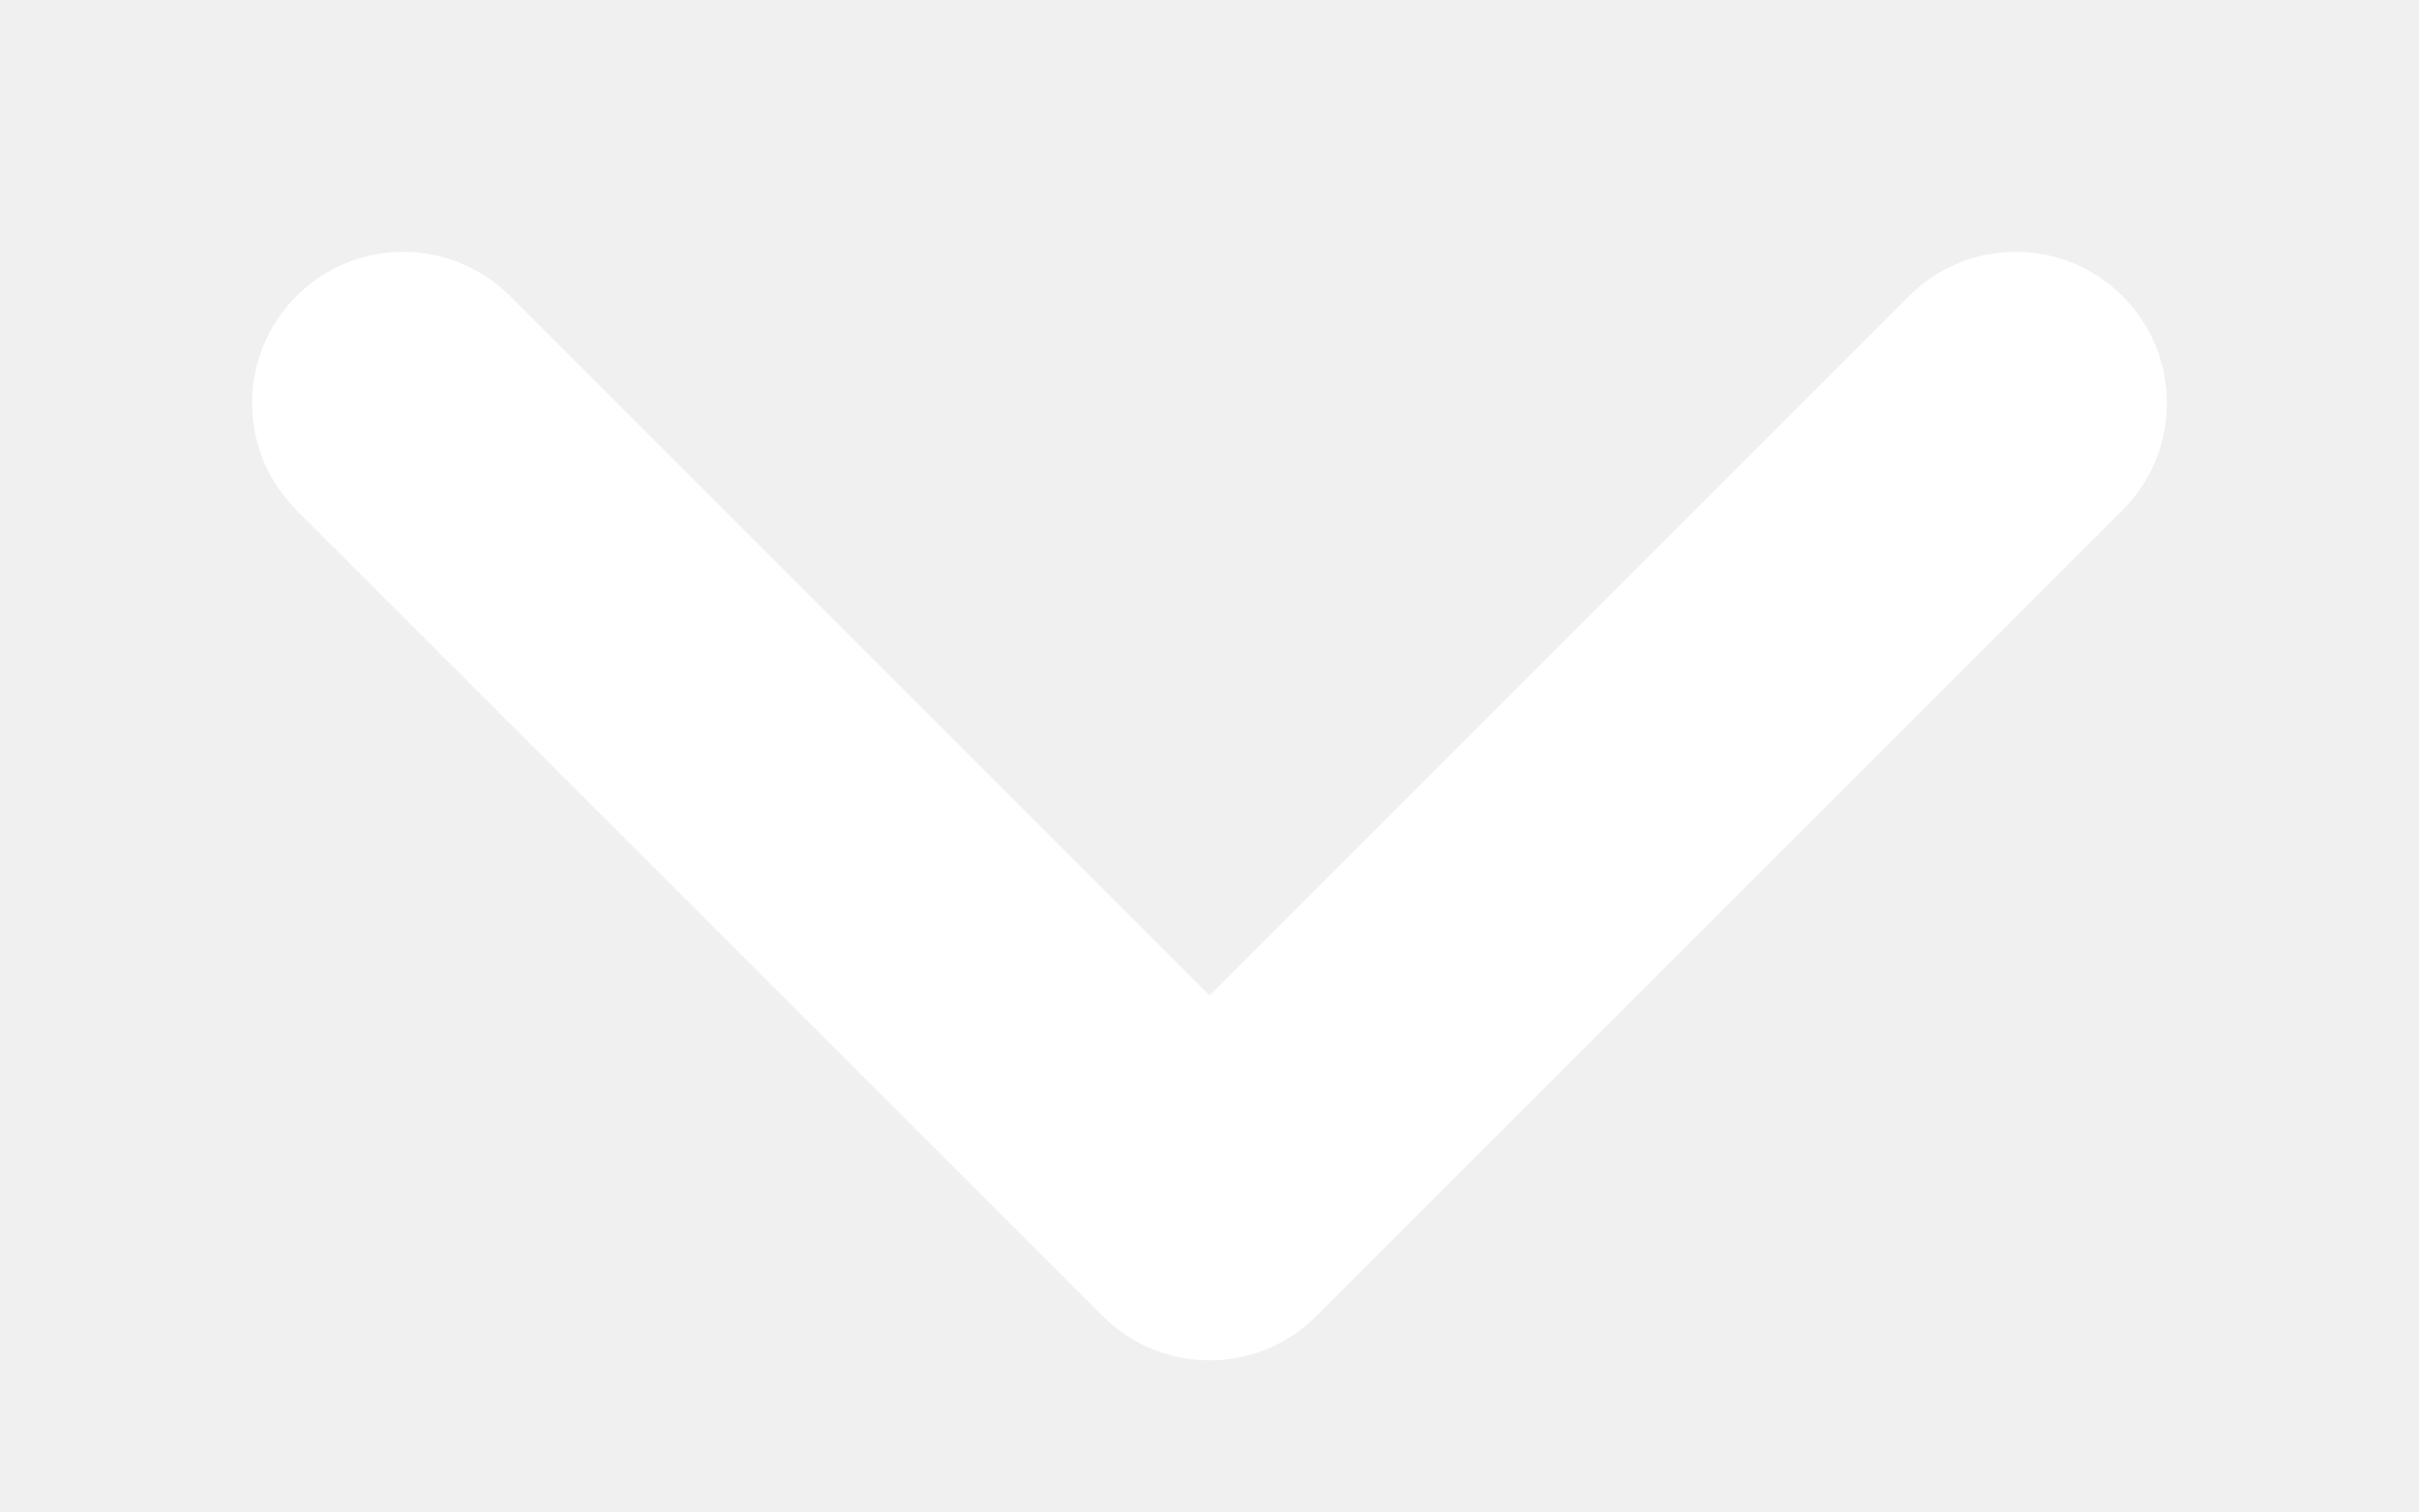
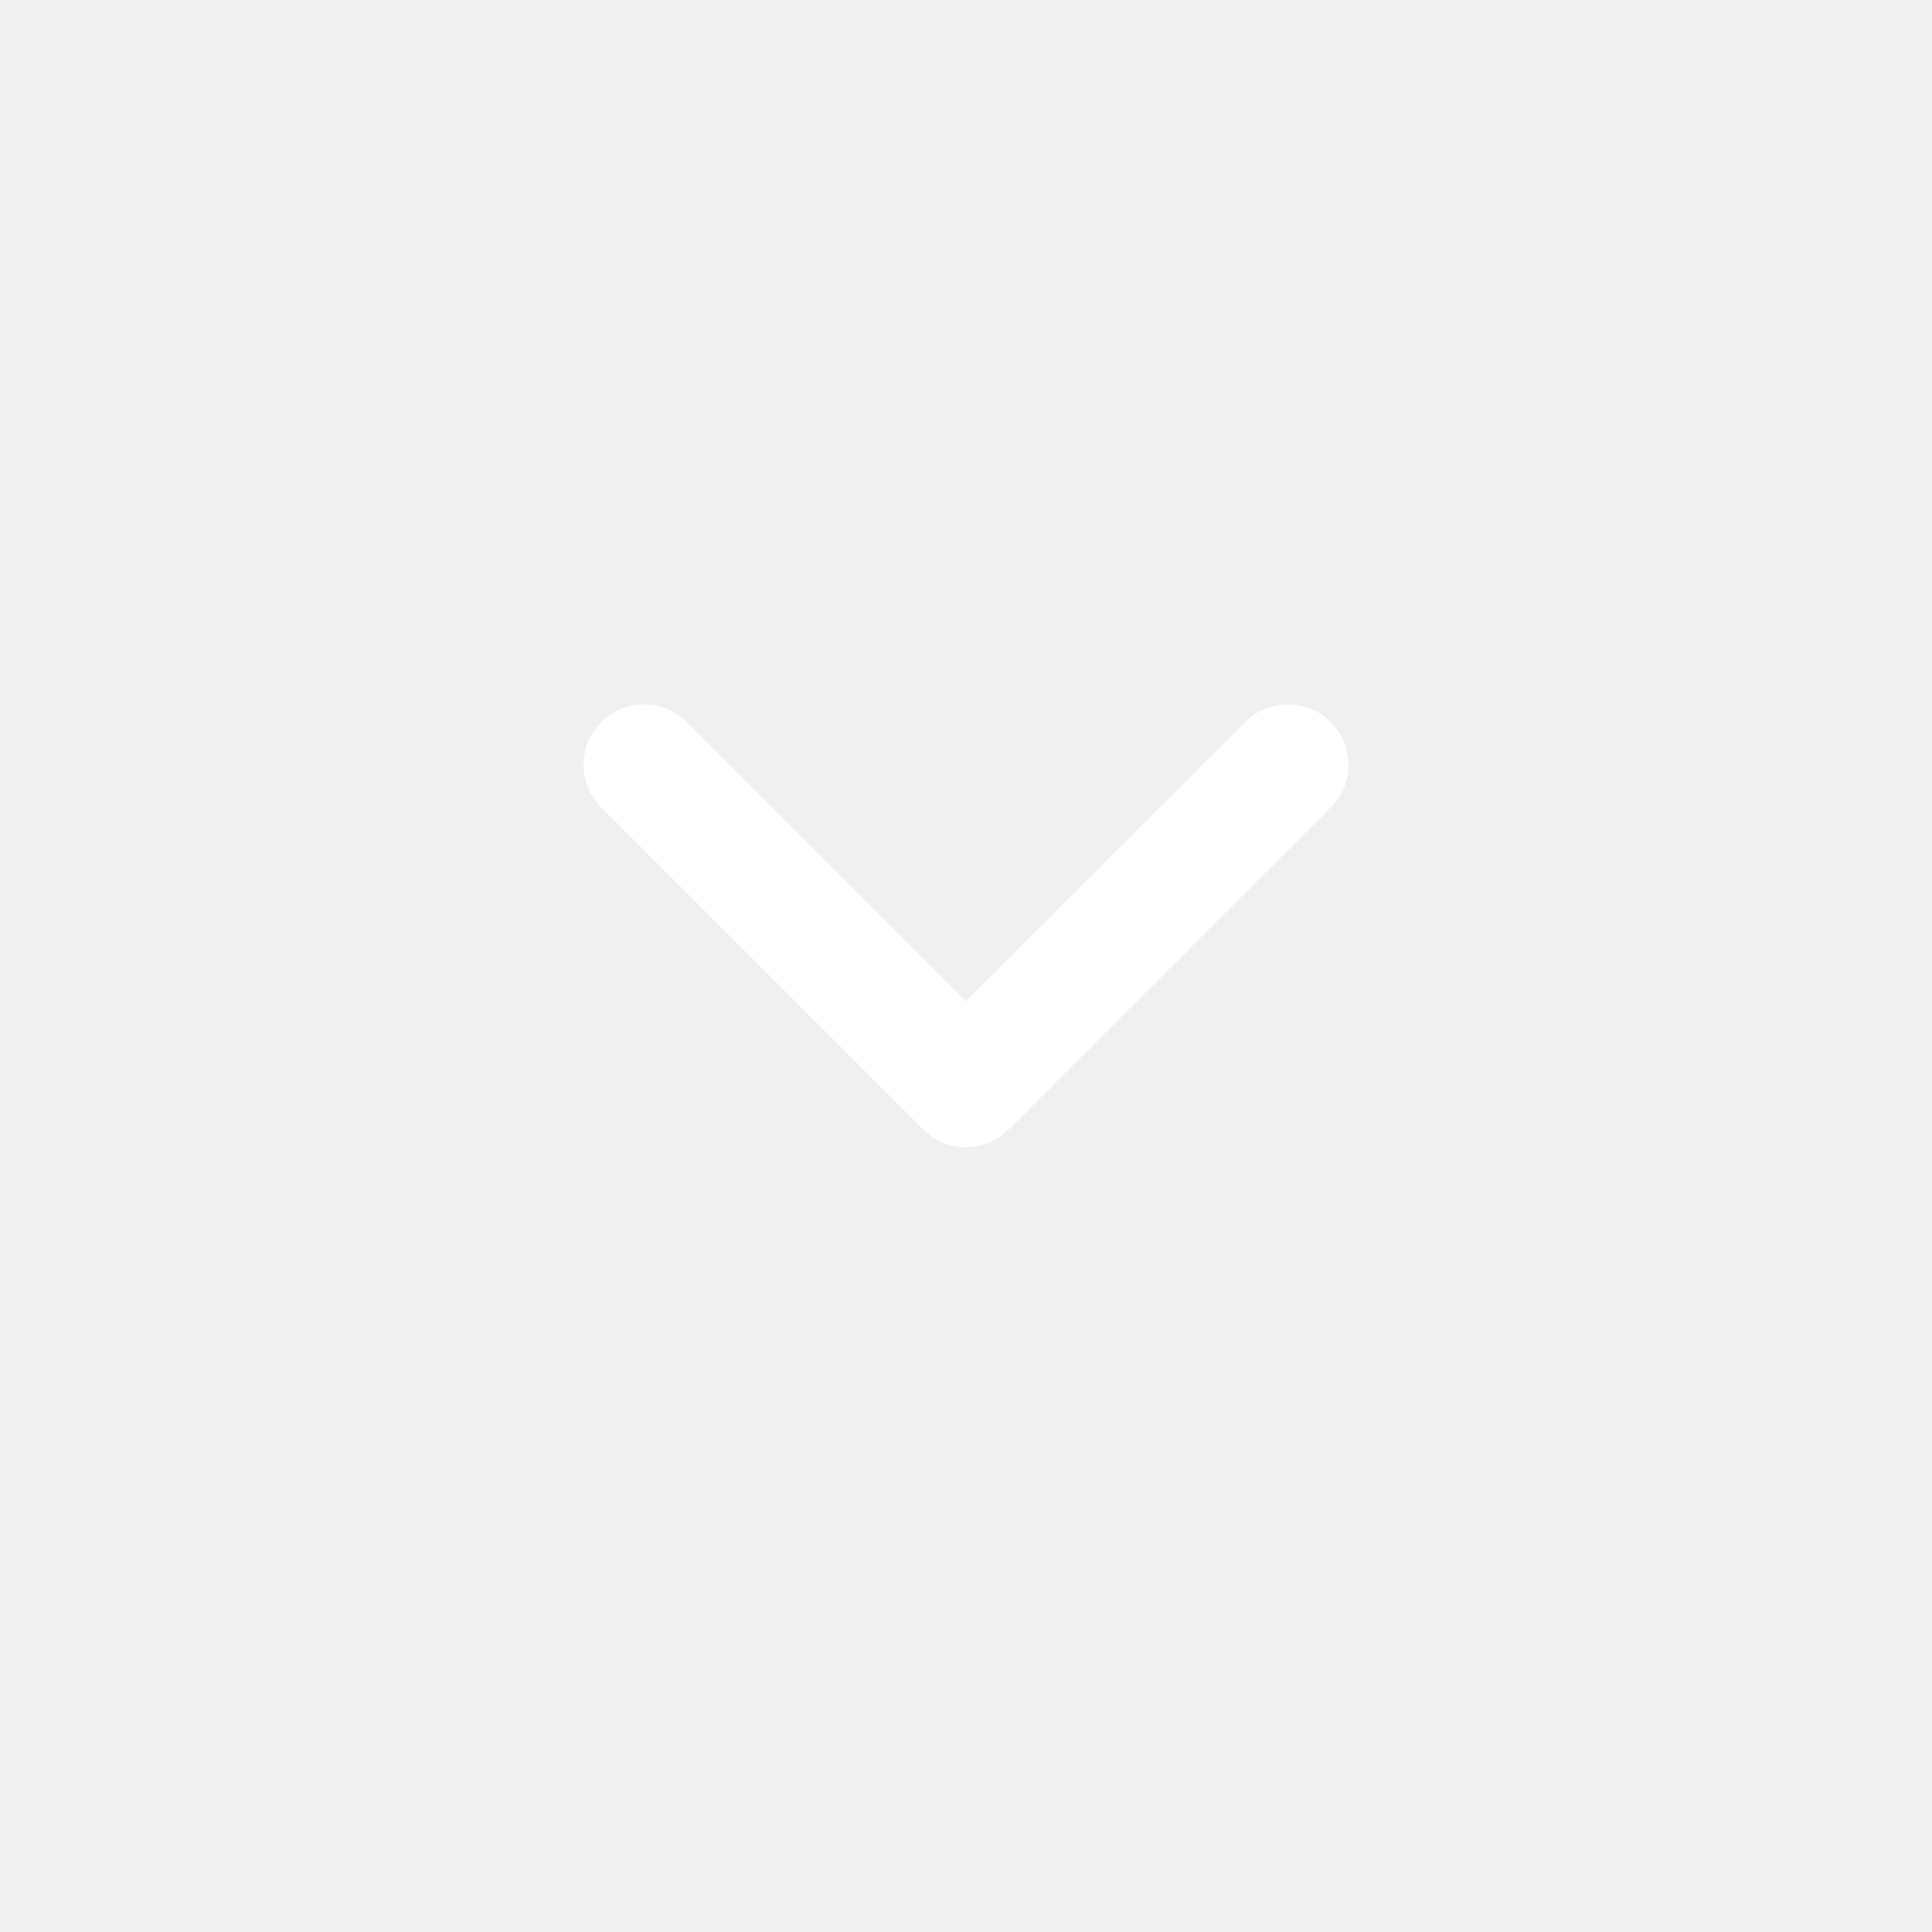
- <svg xmlns="http://www.w3.org/2000/svg" width="8" height="5" viewBox="0 0 8 5" fill="none">
-   <path fill-rule="evenodd" clip-rule="evenodd" d="M7.02 0.98C7.215 1.175 7.215 1.492 7.02 1.687L4.354 4.353C4.158 4.549 3.842 4.549 3.646 4.353L0.98 1.687C0.785 1.492 0.785 1.175 0.98 0.98C1.175 0.784 1.492 0.784 1.687 0.98L4 3.293L6.313 0.98C6.508 0.784 6.825 0.784 7.02 0.98Z" fill="white" />
+ <svg xmlns="http://www.w3.org/2000/svg" width="16" height="16" viewBox="0 0 16 16" fill="none">
+   <path fill-rule="evenodd" clip-rule="evenodd" d="M11.02 5.98C11.216 6.175 11.216 6.492 11.02 6.687L8.354 9.353C8.158 9.549 7.842 9.549 7.646 9.353L4.98 6.687C4.785 6.492 4.785 6.175 4.98 5.98C5.175 5.784 5.492 5.784 5.687 5.98L8 8.293L10.313 5.98C10.508 5.784 10.825 5.784 11.02 5.98Z" fill="white" />
</svg>
